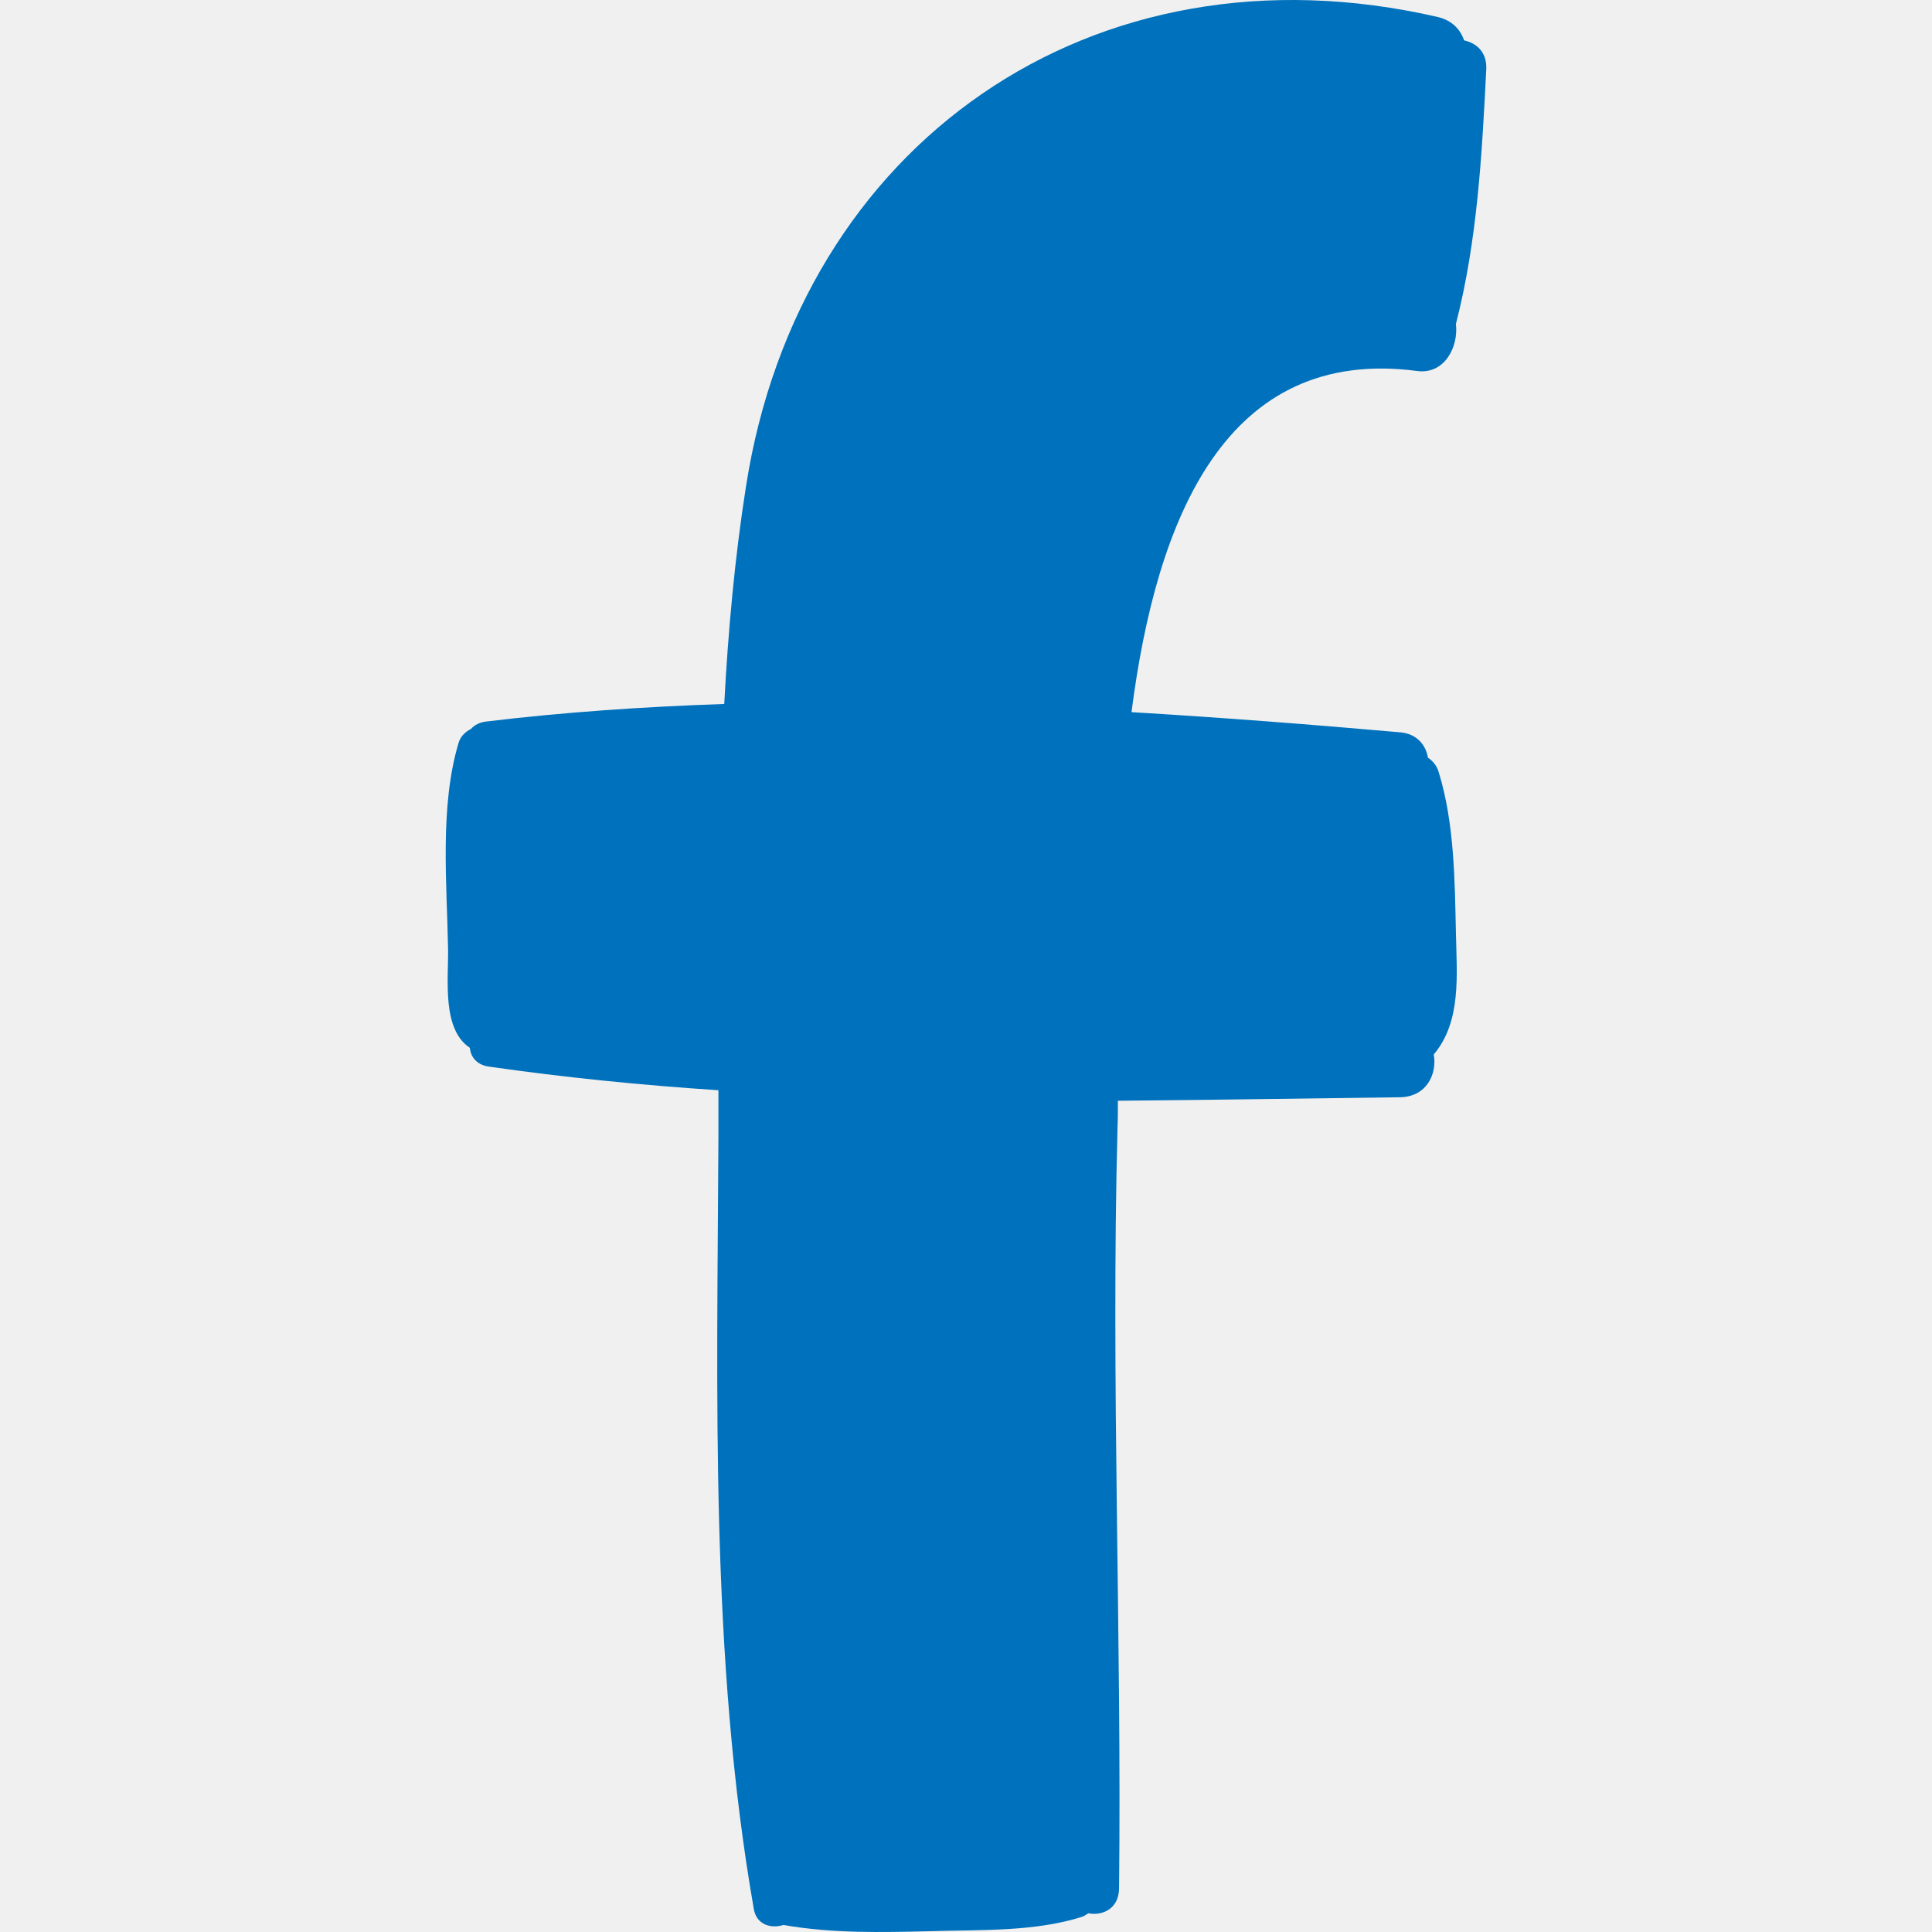
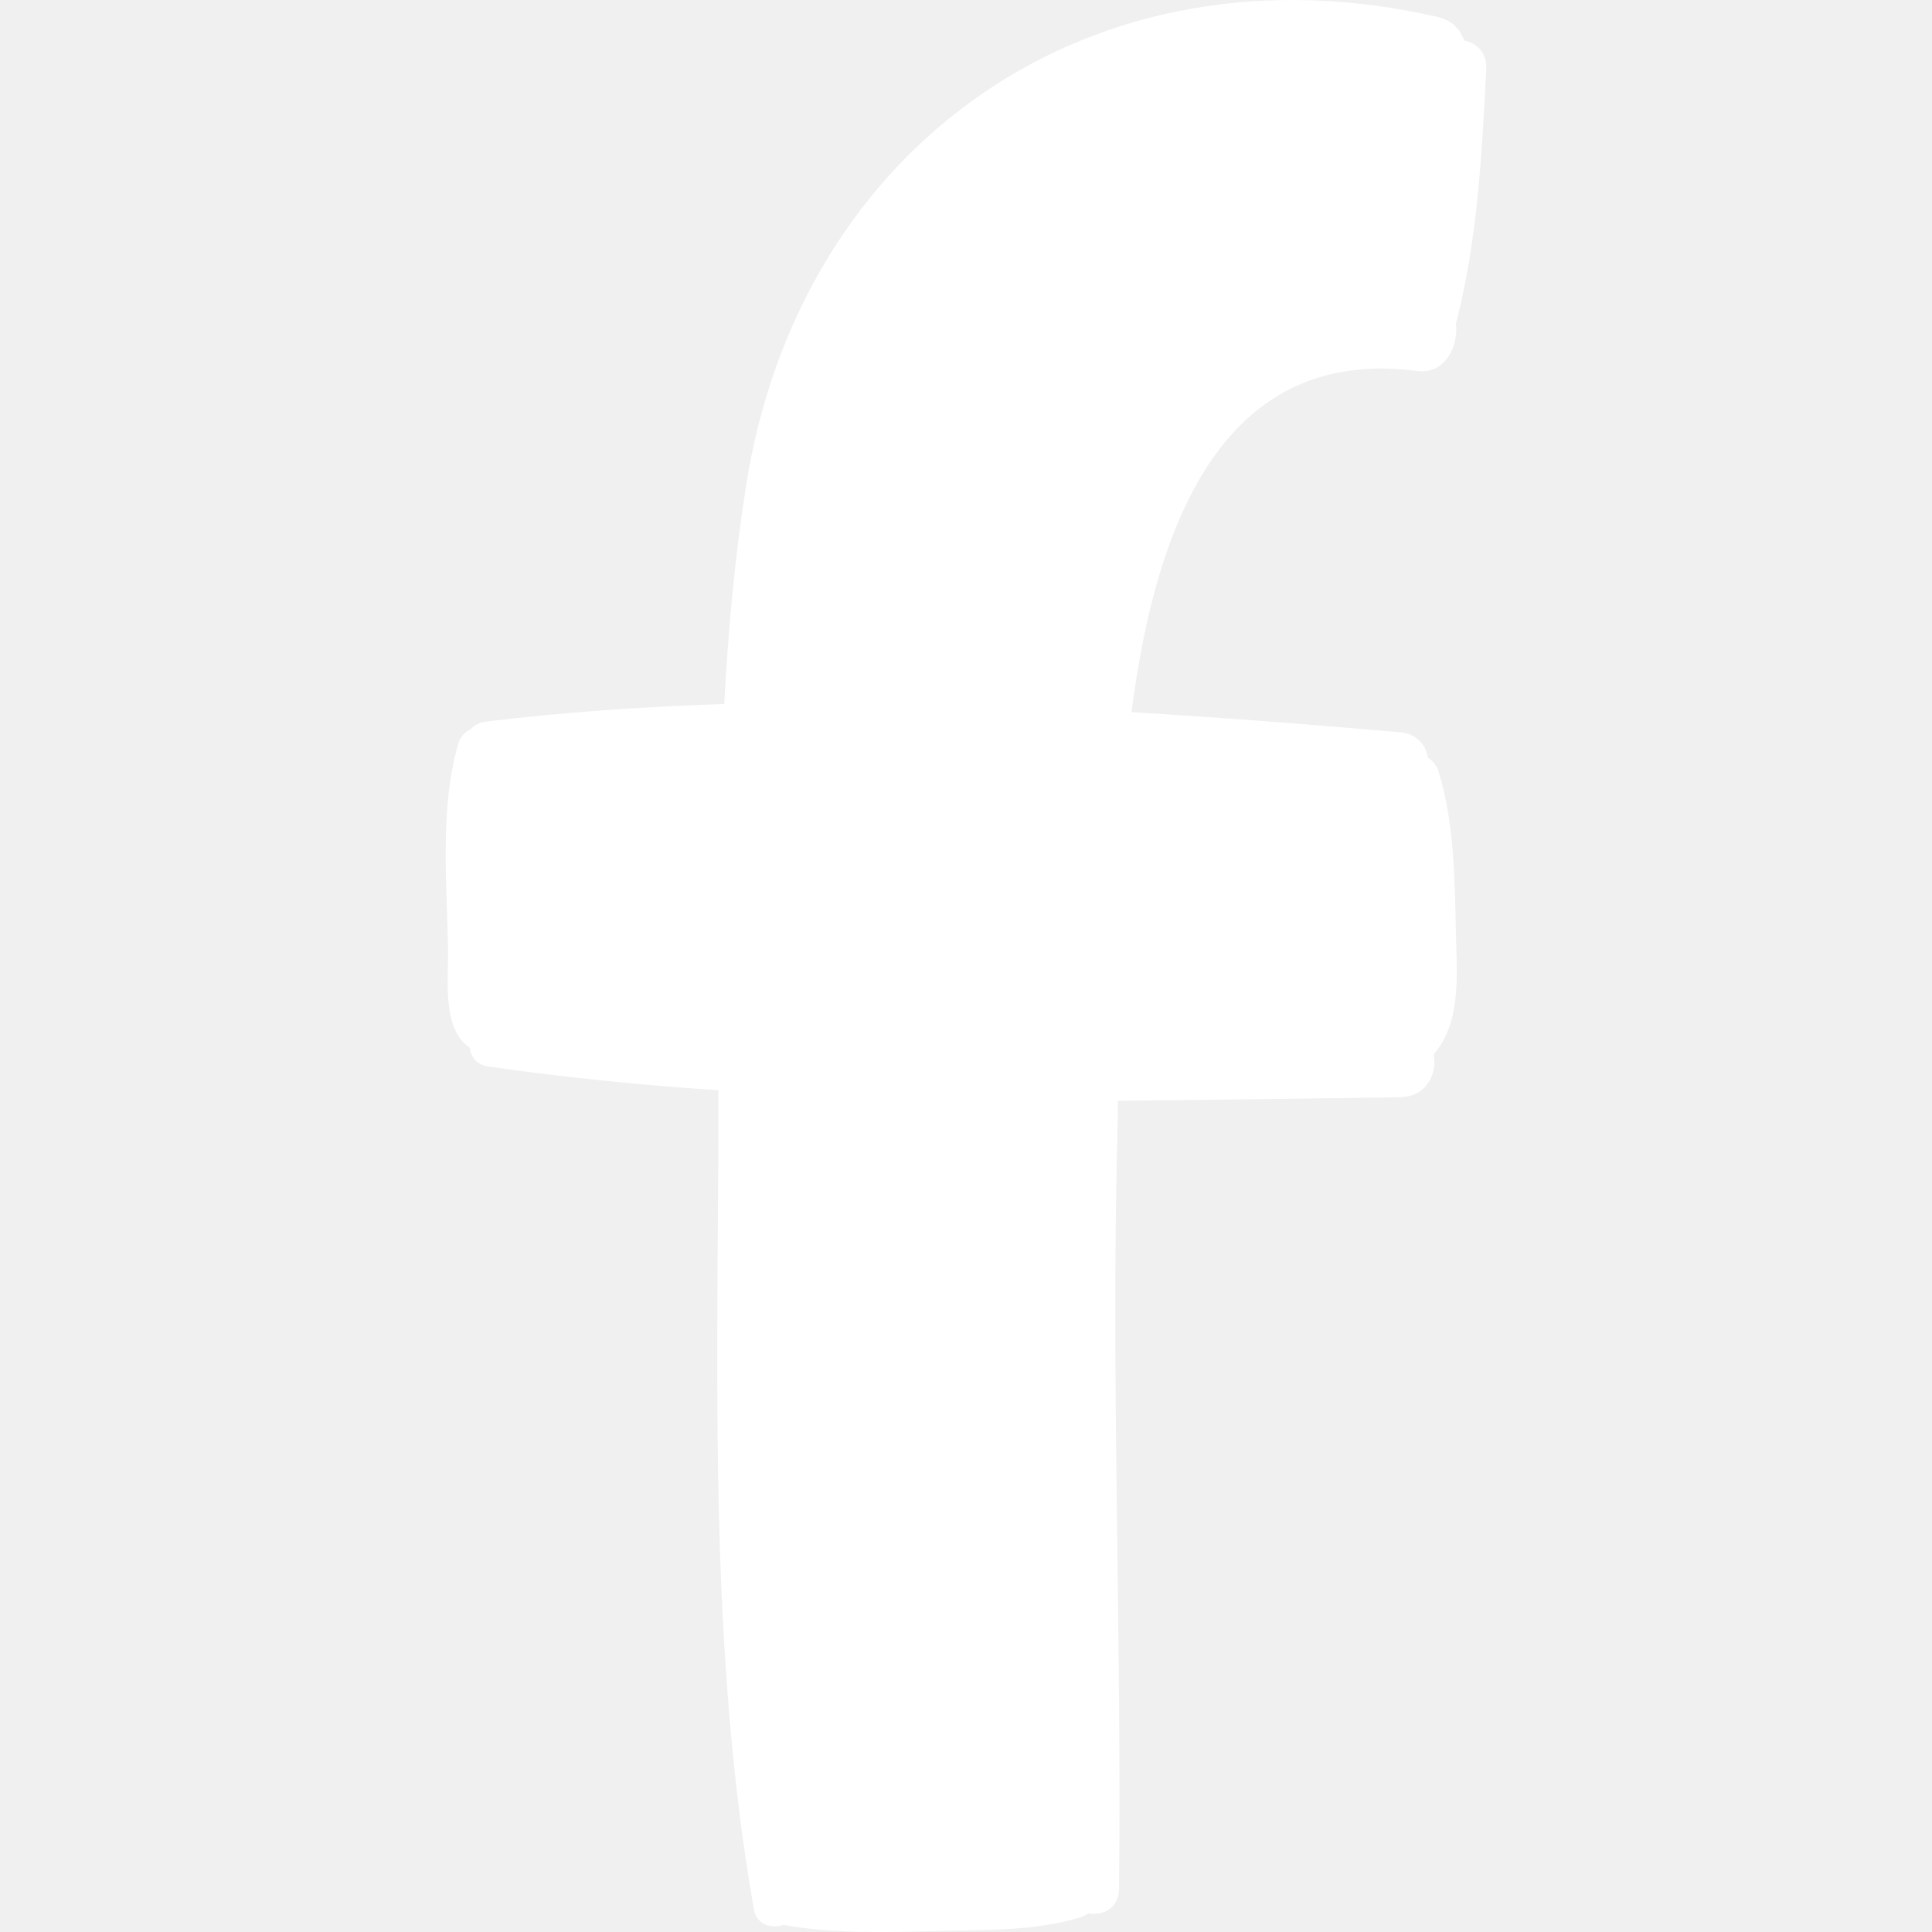
<svg xmlns="http://www.w3.org/2000/svg" version="1.1" width="512" height="512" x="0" y="0" viewBox="0 0 227.656 227.656" style="enable-background:new 0 0 512 512" xml:space="preserve" class="">
  <g>
-     <path d="M172.52 4.759c1.467.321 2.704 1.375 2.613 3.392-.504 10.084-1.054 20.213-3.575 30.022.321 2.75-1.375 5.958-4.538 5.546-22.551-2.979-30.755 17.326-33.689 40.197 10.725.642 21.359 1.467 31.718 2.383 1.925.183 2.979 1.513 3.208 2.979.55.367 1.054.917 1.283 1.742 1.833 5.959 1.879 12.65 2.017 18.884.092 4.904.688 10.45-2.613 14.346.413 2.292-.825 4.95-3.896 5.042-11 .137-22.138.321-33.322.413 0 1.1 0 2.2-.046 3.208-.779 29.93.504 59.768.183 89.652-.046 2.338-1.925 3.208-3.621 2.888-.229.137-.458.321-.733.412-5.638 1.788-12.009 1.513-17.875 1.696-5.821.137-11.55.275-17.326-.733-1.421.458-3.163 0-3.483-1.879-5.179-29.609-4.308-60.868-4.171-90.844v-5.638c-9.121-.596-18.196-1.513-27.134-2.796-1.375-.229-2.063-1.146-2.154-2.2-3.3-2.2-2.521-7.975-2.567-11.596-.138-7.792-1.008-16.821 1.237-24.338.229-.779.779-1.283 1.467-1.65.412-.458 1.008-.779 1.833-.871 9.121-1.1 18.517-1.742 28.005-2.063.458-8.617 1.238-17.234 2.567-25.667 6.279-40.243 40.793-64.673 81.54-55.277 1.697.412 2.659 1.512 3.072 2.75z" style="" fill="#0071bc" data-original="#0071bc" class="" />
+     <path d="M172.52 4.759c1.467.321 2.704 1.375 2.613 3.392-.504 10.084-1.054 20.213-3.575 30.022.321 2.75-1.375 5.958-4.538 5.546-22.551-2.979-30.755 17.326-33.689 40.197 10.725.642 21.359 1.467 31.718 2.383 1.925.183 2.979 1.513 3.208 2.979.55.367 1.054.917 1.283 1.742 1.833 5.959 1.879 12.65 2.017 18.884.092 4.904.688 10.45-2.613 14.346.413 2.292-.825 4.95-3.896 5.042-11 .137-22.138.321-33.322.413 0 1.1 0 2.2-.046 3.208-.779 29.93.504 59.768.183 89.652-.046 2.338-1.925 3.208-3.621 2.888-.229.137-.458.321-.733.412-5.638 1.788-12.009 1.513-17.875 1.696-5.821.137-11.55.275-17.326-.733-1.421.458-3.163 0-3.483-1.879-5.179-29.609-4.308-60.868-4.171-90.844v-5.638c-9.121-.596-18.196-1.513-27.134-2.796-1.375-.229-2.063-1.146-2.154-2.2-3.3-2.2-2.521-7.975-2.567-11.596-.138-7.792-1.008-16.821 1.237-24.338.229-.779.779-1.283 1.467-1.65.412-.458 1.008-.779 1.833-.871 9.121-1.1 18.517-1.742 28.005-2.063.458-8.617 1.238-17.234 2.567-25.667 6.279-40.243 40.793-64.673 81.54-55.277 1.697.412 2.659 1.512 3.072 2.75z" style="" fill="#ffffff" data-original="#ffffff" class="" />
  </g>
</svg>
